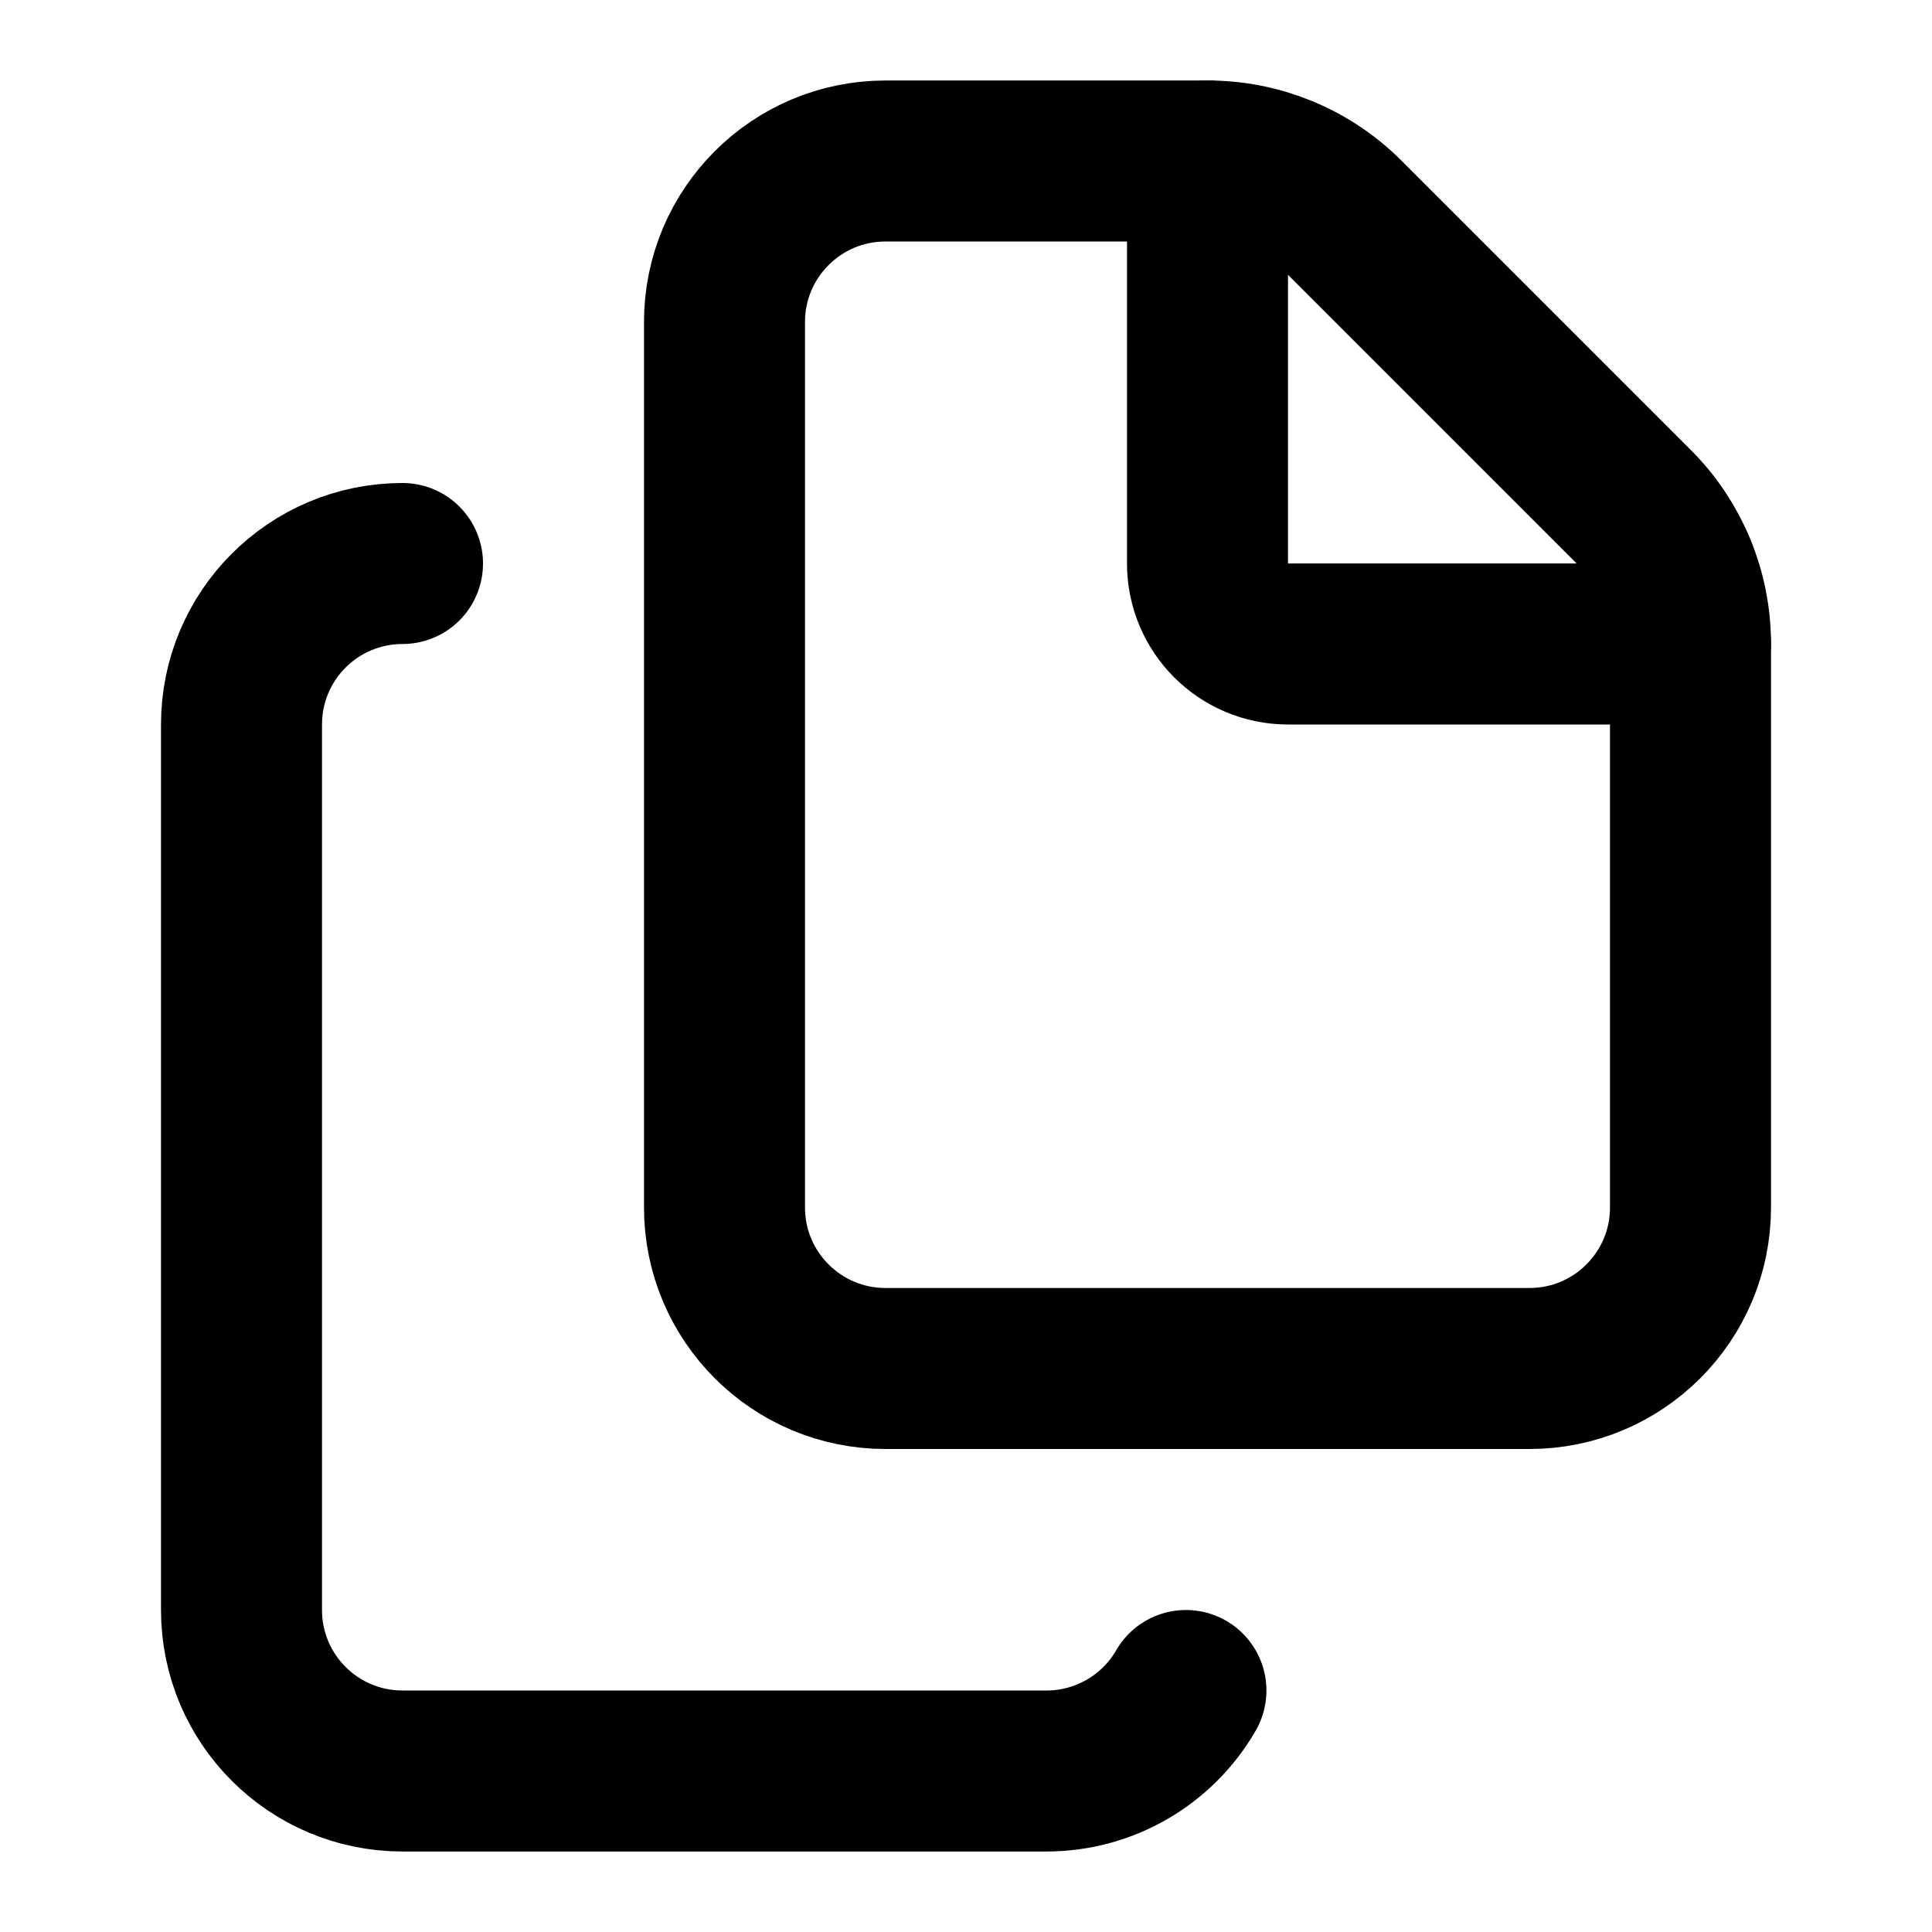
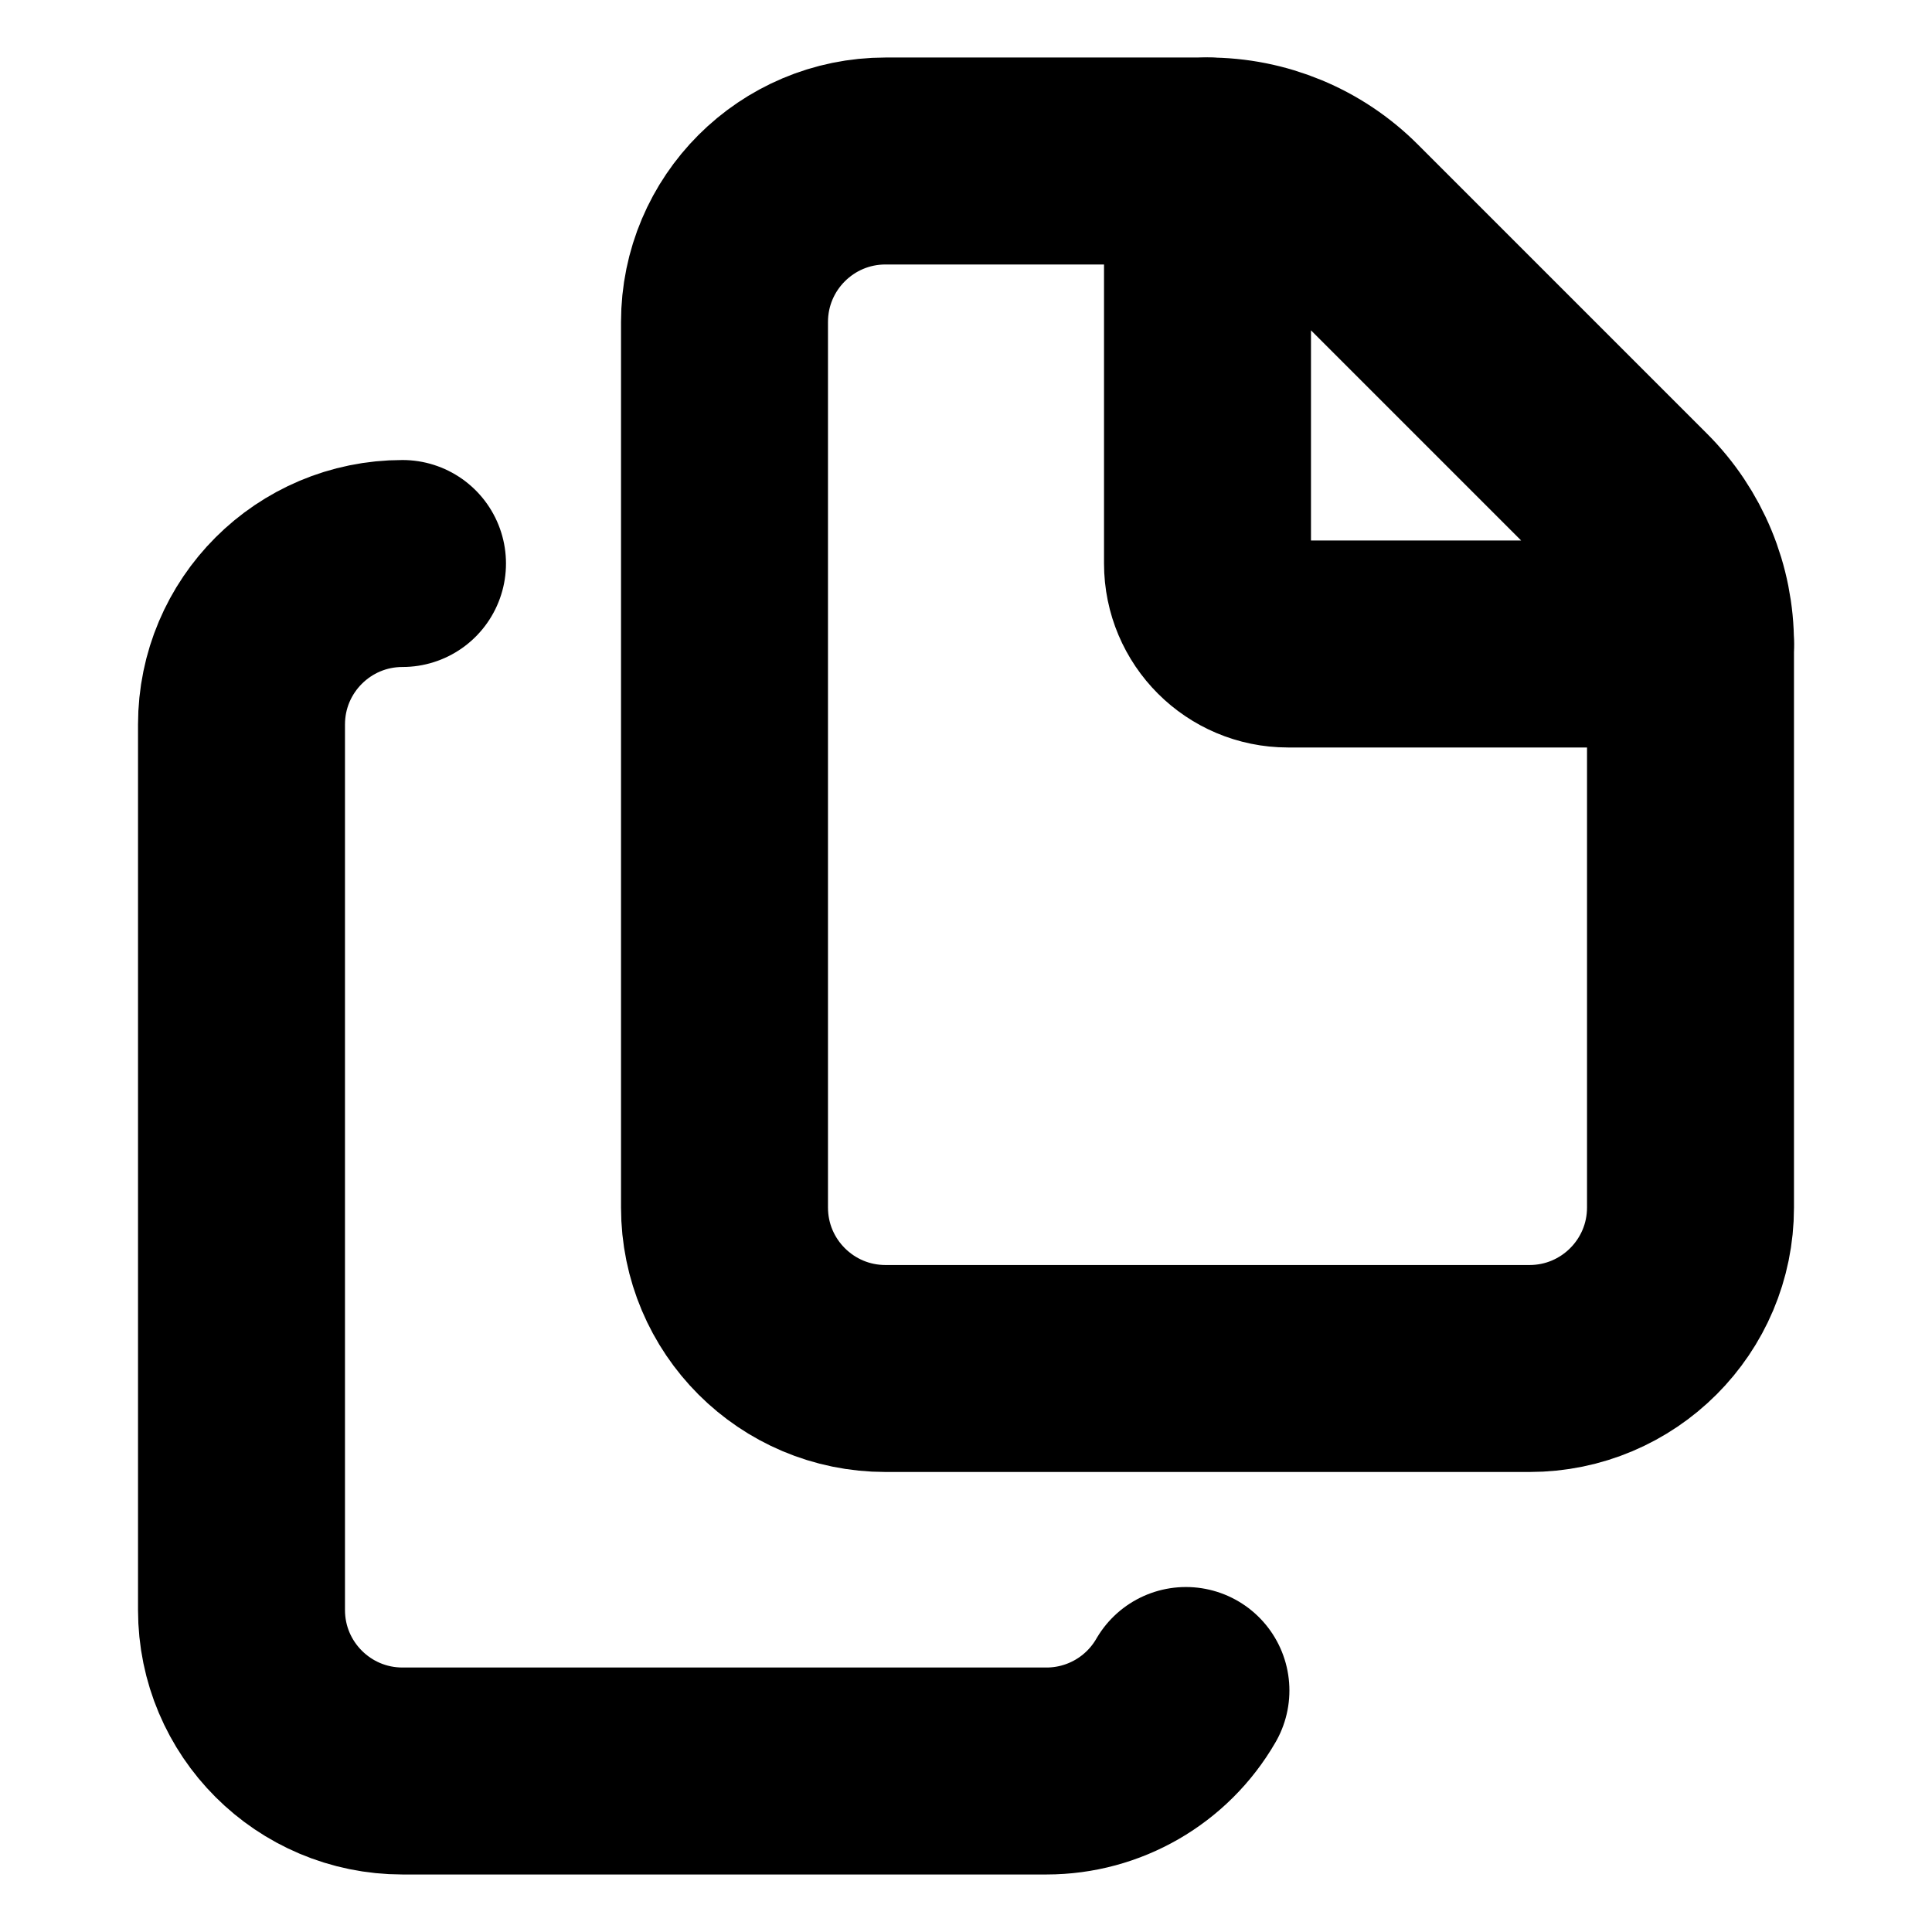
- <svg xmlns="http://www.w3.org/2000/svg" width="24" height="24" viewBox="0 0 24 24" fill="none" stroke="currentColor" stroke-width="2" stroke-linecap="round" stroke-linejoin="round">
+ <svg xmlns="http://www.w3.org/2000/svg" width="24" height="24" viewBox="0 0 24 24" fill="none" stroke="currentColor" stroke-width="2.571" stroke-linecap="round" stroke-linejoin="round">
  <path d="M15 2h-4a2 2 0 0 0-2 2v11a2 2 0 0 0 2 2h8a2 2 0 0 0 2-2V8" />
  <path d="M16.706 2.706A2.4 2.4 0 0 0 15 2v5a1 1 0 0 0 1 1h5a2.4 2.4 0 0 0-.706-1.706z" />
  <path d="M5 7a2 2 0 0 0-2 2v11a2 2 0 0 0 2 2h8a2 2 0 0 0 1.732-1" />
</svg>
